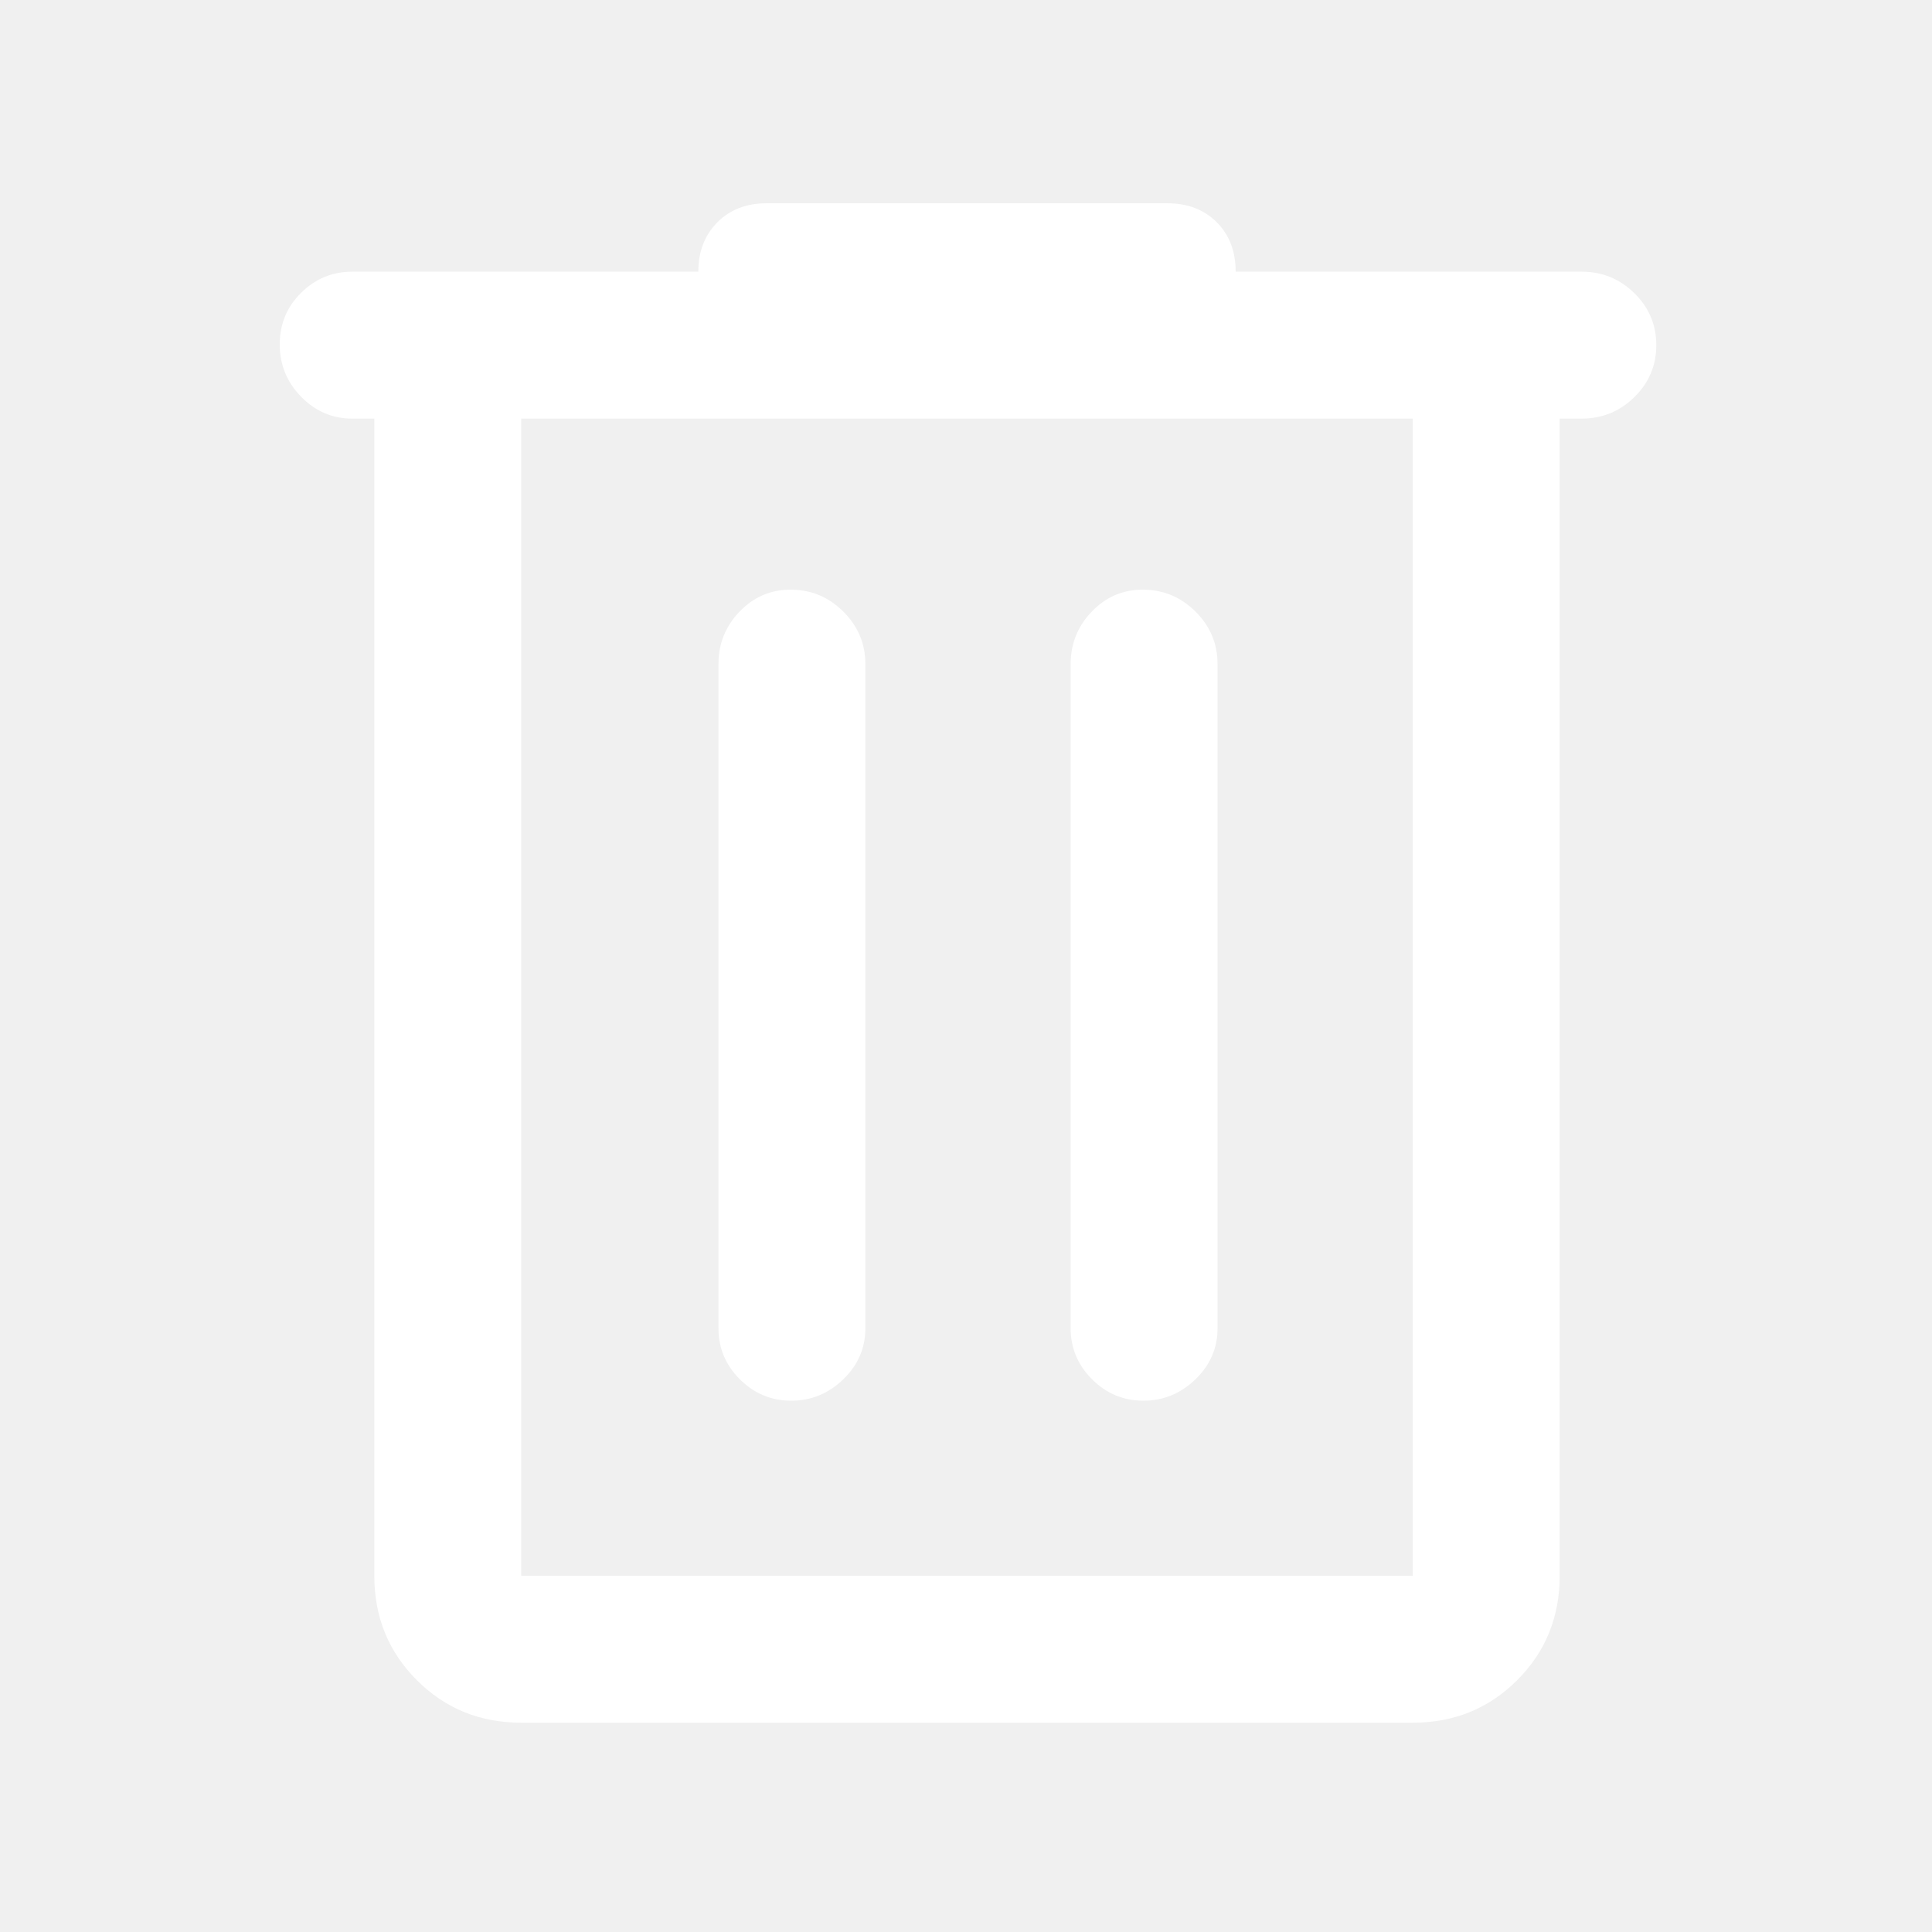
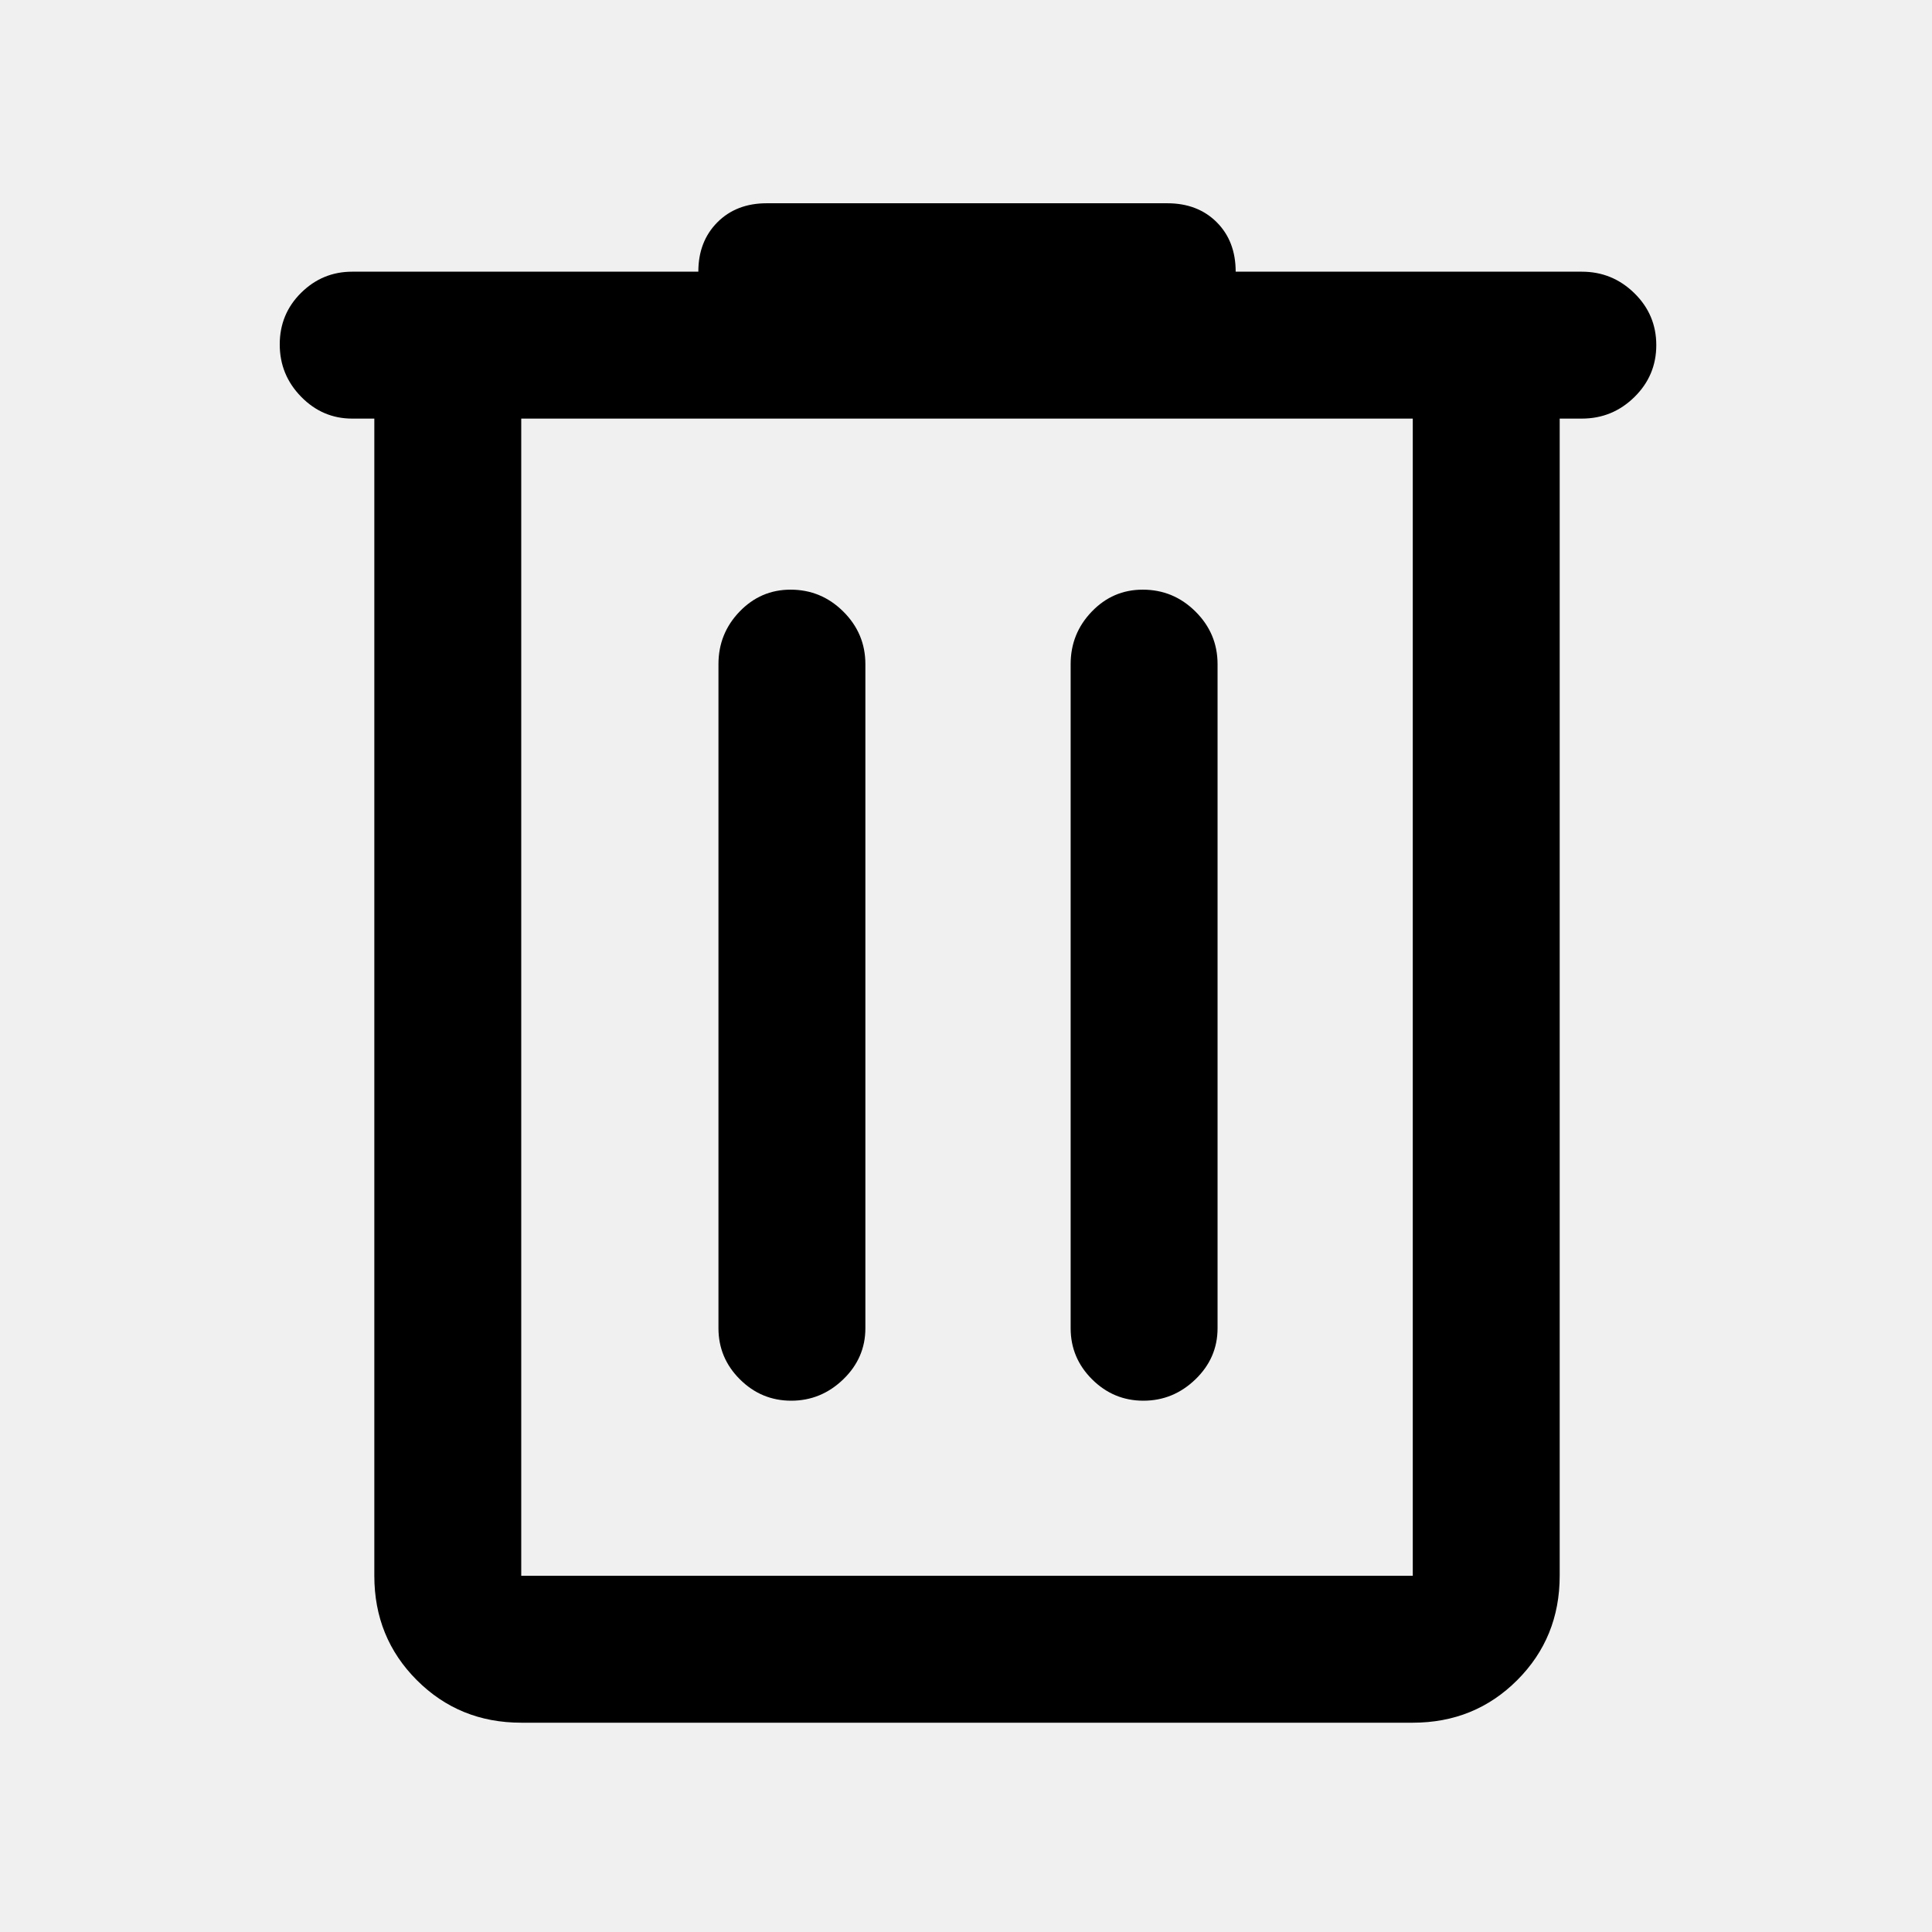
- <svg xmlns="http://www.w3.org/2000/svg" height="48px" viewBox="0 -960 960 960" width="48px" fill="#FFFFFF">
+ <svg xmlns="http://www.w3.org/2000/svg" height="48px" viewBox="0 -960 960 960" width="48px" fill="#000000">
  <path d="M259-104q-30.75 0-51.87-21.13Q186-146.25 186-177v-575h-11q-14.75 0-25.37-10.86-10.63-10.86-10.63-26t10.61-25.64Q160.23-825 175-825h172q0-15 9.42-24.5 9.43-9.5 24.58-9.5h199q15.15 0 24.58 9.42Q614-840.15 614-825h172q15.2 0 26.1 10.68 10.9 10.67 10.9 25.81 0 15.14-10.9 25.83Q801.2-752 786-752h-11v575q0 30.75-21.12 51.87Q732.75-104 702-104H259Zm443-648H259v575h443v-575ZM393.16-264Q408-264 419-274.61q11-10.62 11-25.39v-330q0-15.2-10.95-26.1Q408.1-667 392.82-667q-14.84 0-25.33 10.9Q357-645.2 357-630v330q0 14.77 10.66 25.39Q378.32-264 393.16-264Zm175 0Q583-264 594-274.61q11-10.62 11-25.39v-330q0-15.2-10.95-26.1Q583.1-667 567.82-667q-14.85 0-25.33 10.9Q532-645.2 532-630v330q0 14.77 10.66 25.39Q553.32-264 568.16-264ZM259-752v575-575Z" />
</svg>
